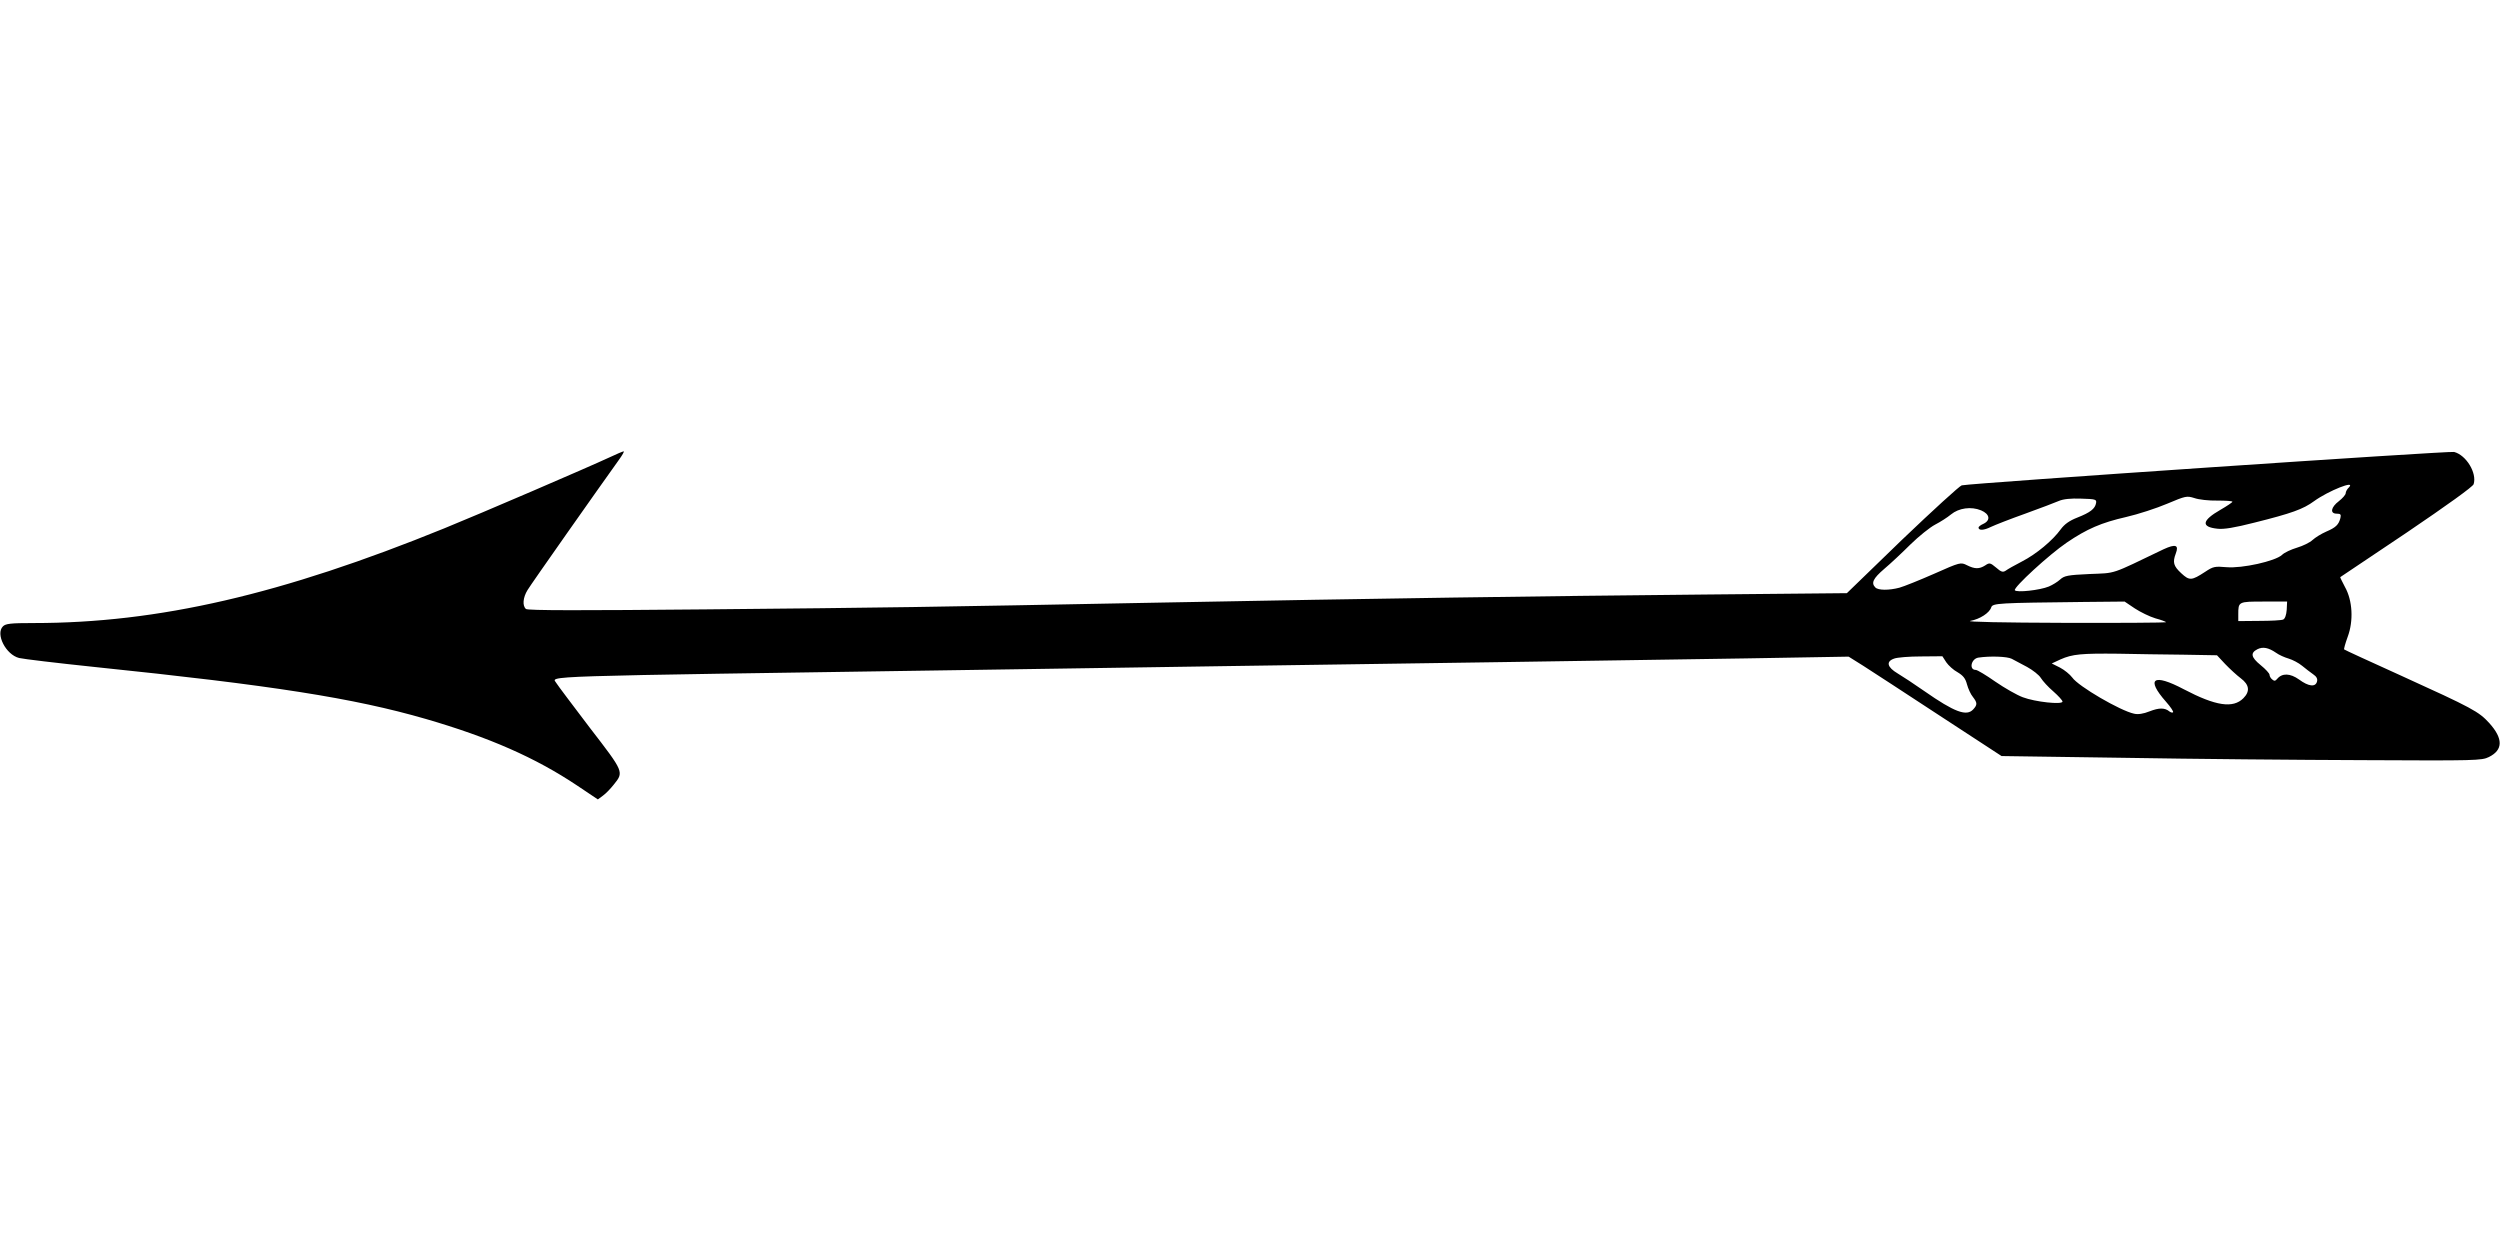
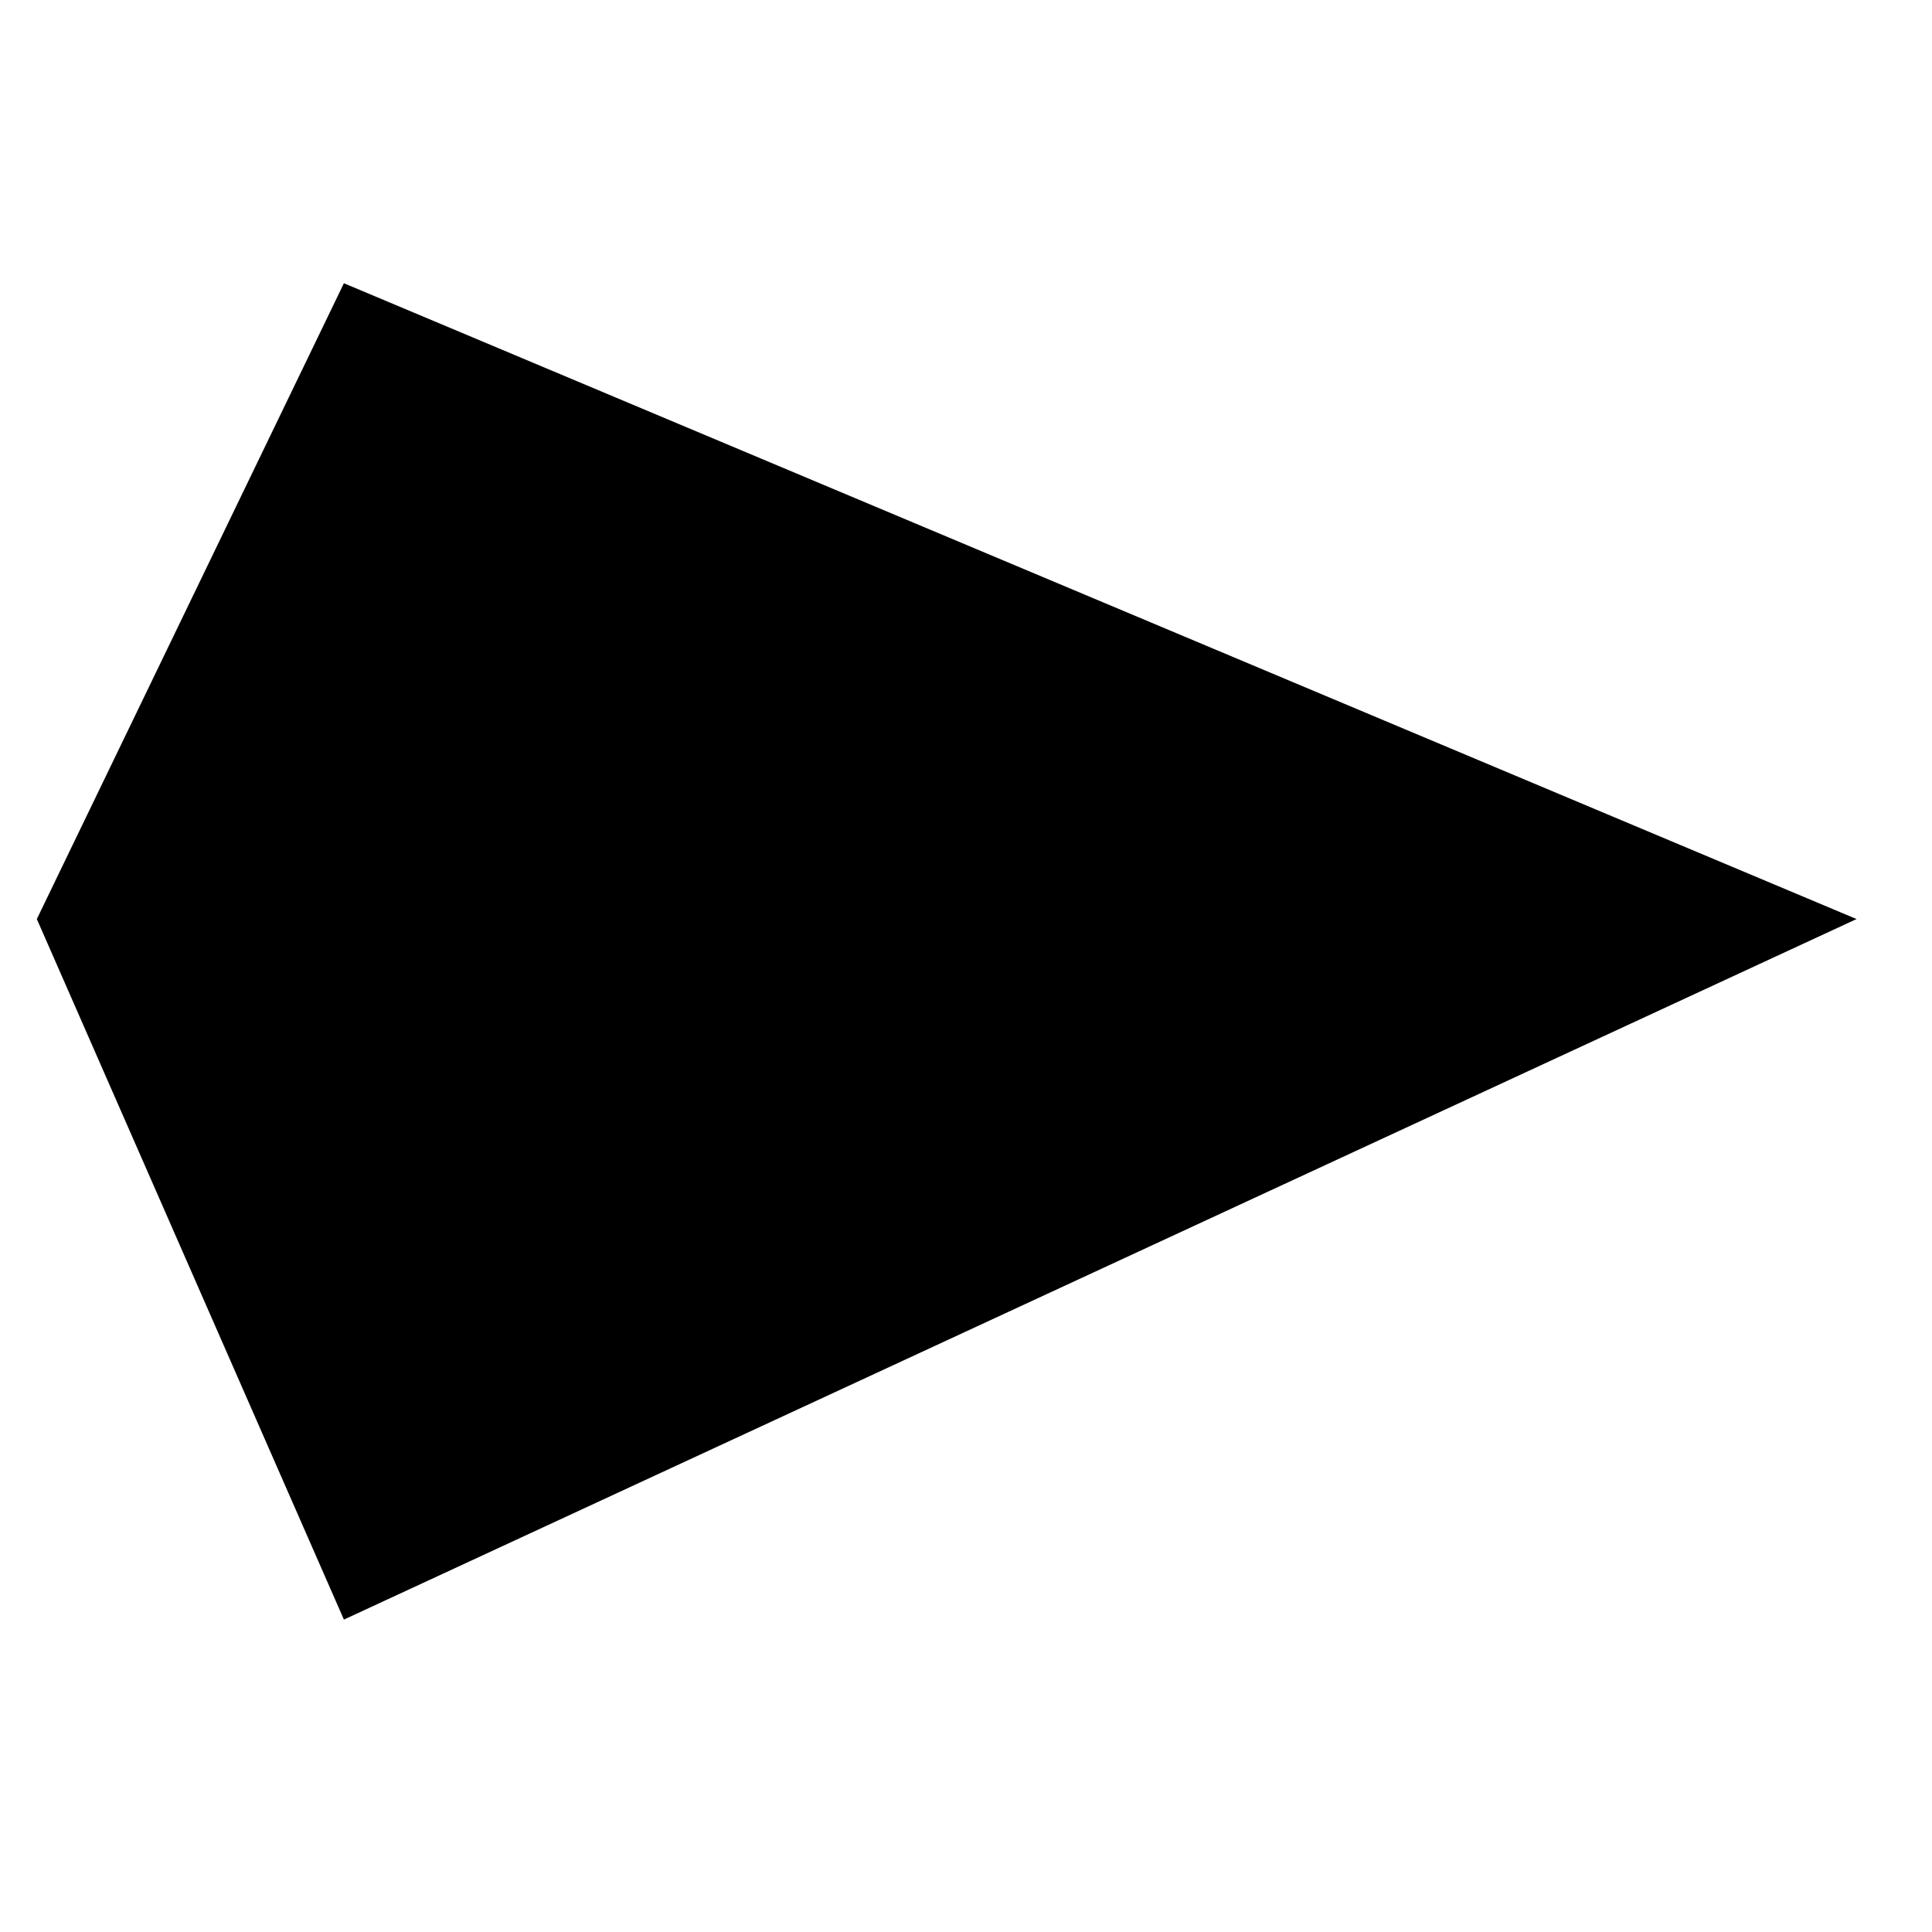
- <svg xmlns="http://www.w3.org/2000/svg" version="1.0" width="100%" height="100%" viewBox="0 0 1280 640" preserveAspectRatio="xMidYMid meet">
-   <g transform="translate(0,640) scale(0.1,-0.1)" stroke="none">
-     <path d="M3120 4058 c-114 -53 -658 -287 -845 -363 -833 -339 -1465 -485 -2102 -485 -119 0 -144 -3 -158 -17 -39 -39 15 -145 83 -162 20 -5 195 -26 387 -46 910 -94 1325 -159 1695 -266 324 -94 561 -198 775 -341 l106 -71 27 20 c14 10 38 35 53 54 54 67 56 63 -122 294 -88 116 -165 218 -170 227 -21 39 -165 34 2131 68 371 6 970 15 1330 20 360 5 981 14 1380 20 399 6 961 15 1250 19 l525 9 75 -47 c41 -26 217 -141 391 -255 l317 -207 628 -9 c346 -6 899 -11 1229 -12 570 -3 602 -2 638 16 73 36 74 94 2 174 -54 59 -85 76 -450 242 -159 72 -292 133 -293 135 -2 2 6 31 18 64 31 83 25 187 -14 256 -14 27 -25 49 -24 50 2 1 155 104 340 228 208 141 339 235 343 248 18 57 -38 149 -100 165 -25 6 -2461 -159 -2521 -171 -11 -3 -148 -128 -305 -278 l-283 -274 -731 -7 c-841 -8 -1676 -20 -2770 -41 -1255 -24 -1389 -26 -2340 -35 -639 -6 -913 -6 -922 2 -19 16 -16 58 8 97 17 29 365 523 466 664 19 26 31 47 26 46 -4 0 -37 -14 -73 -31z m8906 -154 c-9 -8 -16 -22 -16 -29 0 -8 -16 -26 -35 -41 -41 -31 -47 -64 -11 -64 20 0 23 -4 19 -22 -9 -35 -24 -49 -73 -70 -25 -11 -56 -30 -70 -43 -14 -13 -49 -30 -79 -39 -30 -9 -65 -25 -77 -37 -34 -32 -204 -70 -284 -63 -60 5 -68 4 -110 -24 -69 -45 -80 -46 -122 -7 -40 37 -45 56 -28 101 17 44 -1 50 -62 22 -277 -133 -240 -121 -380 -127 -112 -5 -129 -9 -150 -28 -13 -12 -39 -28 -58 -36 -46 -19 -166 -32 -174 -19 -8 14 176 183 266 244 103 70 177 102 304 131 61 14 156 45 210 68 95 40 100 41 139 29 22 -8 75 -14 118 -13 42 0 77 -2 77 -6 0 -3 -28 -22 -61 -41 -96 -55 -101 -88 -16 -97 32 -4 87 5 189 31 192 48 250 69 306 110 73 53 218 111 178 70z m-1294 -79 c-5 -30 -30 -49 -96 -75 -41 -16 -66 -34 -85 -60 -41 -57 -125 -127 -199 -165 -37 -19 -74 -40 -83 -47 -14 -9 -23 -7 -49 16 -30 25 -34 26 -56 11 -30 -19 -53 -19 -93 1 -32 16 -34 16 -169 -44 -75 -33 -155 -65 -177 -71 -53 -14 -108 -14 -123 1 -23 23 -12 46 45 95 31 26 92 83 134 125 43 42 100 88 127 102 27 14 63 37 81 52 40 33 103 42 154 21 45 -19 50 -51 12 -69 -14 -6 -25 -15 -25 -19 0 -16 27 -15 63 3 21 10 100 41 176 68 77 28 154 57 172 65 23 10 61 14 114 12 74 -2 80 -4 77 -22z m198 -540 c29 -19 76 -42 106 -51 30 -8 54 -17 54 -20 0 -2 -235 -4 -522 -3 -314 1 -506 5 -480 10 49 9 98 41 107 69 7 22 34 23 476 28 l207 2 52 -35z m778 -7 c-2 -27 -9 -46 -18 -50 -8 -4 -63 -7 -122 -7 l-108 -1 0 34 c0 66 0 66 131 66 l119 0 -2 -42z m-55 -220 c15 -11 44 -24 65 -30 20 -6 51 -22 69 -37 17 -14 43 -34 56 -43 18 -12 24 -24 20 -38 -8 -29 -43 -25 -92 11 -45 32 -86 34 -112 3 -9 -11 -15 -12 -25 -3 -8 6 -14 17 -14 24 0 7 -20 29 -46 50 -49 40 -53 62 -16 81 28 14 57 8 95 -18z m-475 -10 l173 -3 42 -45 c24 -25 60 -58 80 -73 44 -33 48 -67 13 -102 -53 -53 -141 -40 -305 46 -157 83 -196 55 -91 -64 23 -26 40 -51 36 -54 -3 -3 -11 -1 -18 4 -24 20 -53 20 -102 1 -32 -13 -60 -17 -80 -12 -70 15 -285 140 -316 185 -12 16 -40 39 -63 51 l-42 21 45 21 c61 27 107 31 295 29 88 -2 238 -4 333 -5z m-1213 -39 c11 -16 37 -40 58 -51 28 -17 40 -31 48 -62 6 -22 19 -51 30 -64 23 -30 24 -40 2 -64 -34 -37 -95 -15 -251 94 -50 35 -111 75 -136 90 -54 32 -61 61 -18 76 15 6 77 11 137 11 l110 1 20 -31z m335 18 c14 -8 49 -26 79 -42 29 -16 61 -41 70 -56 10 -16 38 -47 64 -69 26 -23 47 -46 47 -52 0 -17 -140 -2 -203 22 -30 11 -93 47 -141 80 -47 33 -92 60 -100 60 -36 0 -24 57 13 63 60 9 148 6 171 -6z" />
+ <svg viewBox="-2 -2 134 134" version="1.1">
+   <g transform="translate(-61.68122,-91.24383)">
+     <path d="M 83.534,108.889 188.448,152.988 83.534,201.575 62.236,152.988 Z" />
+     <path d="M 63.184,152.988 H 188.448" />
+     <path d="m 83.534,108.889 21.298,44.1 -21.298,48.587" />
  </g>
</svg>
